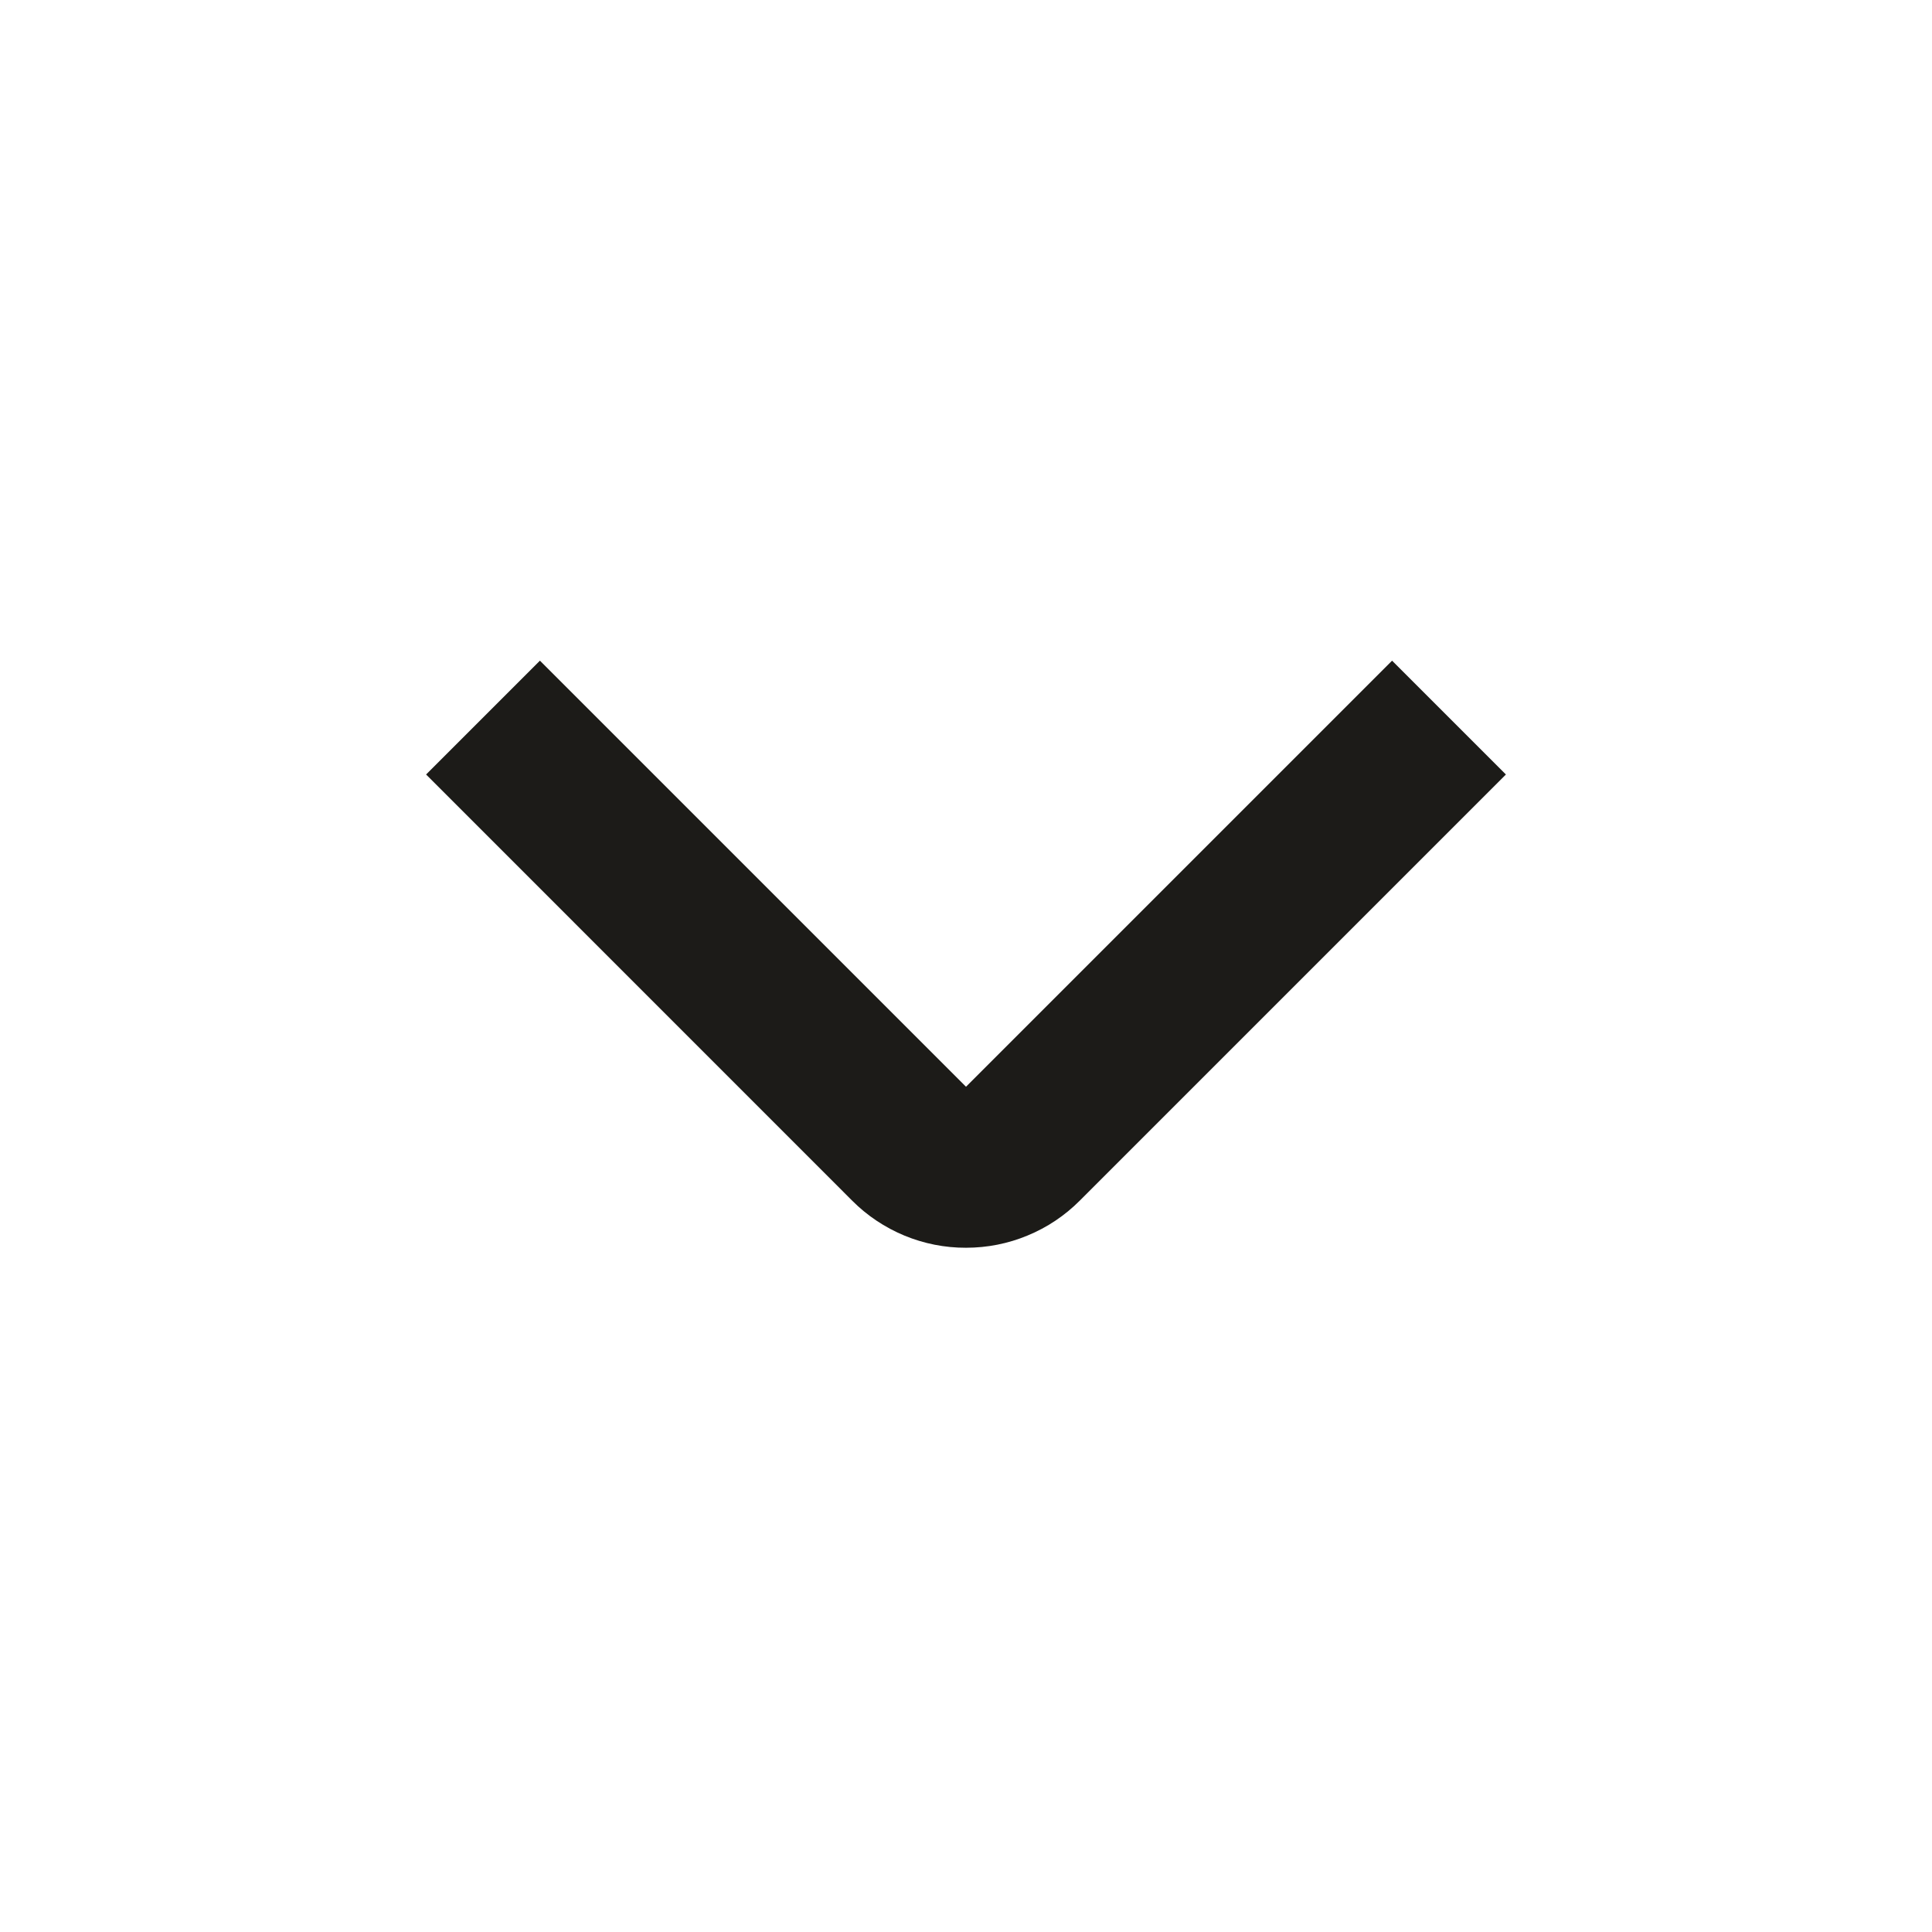
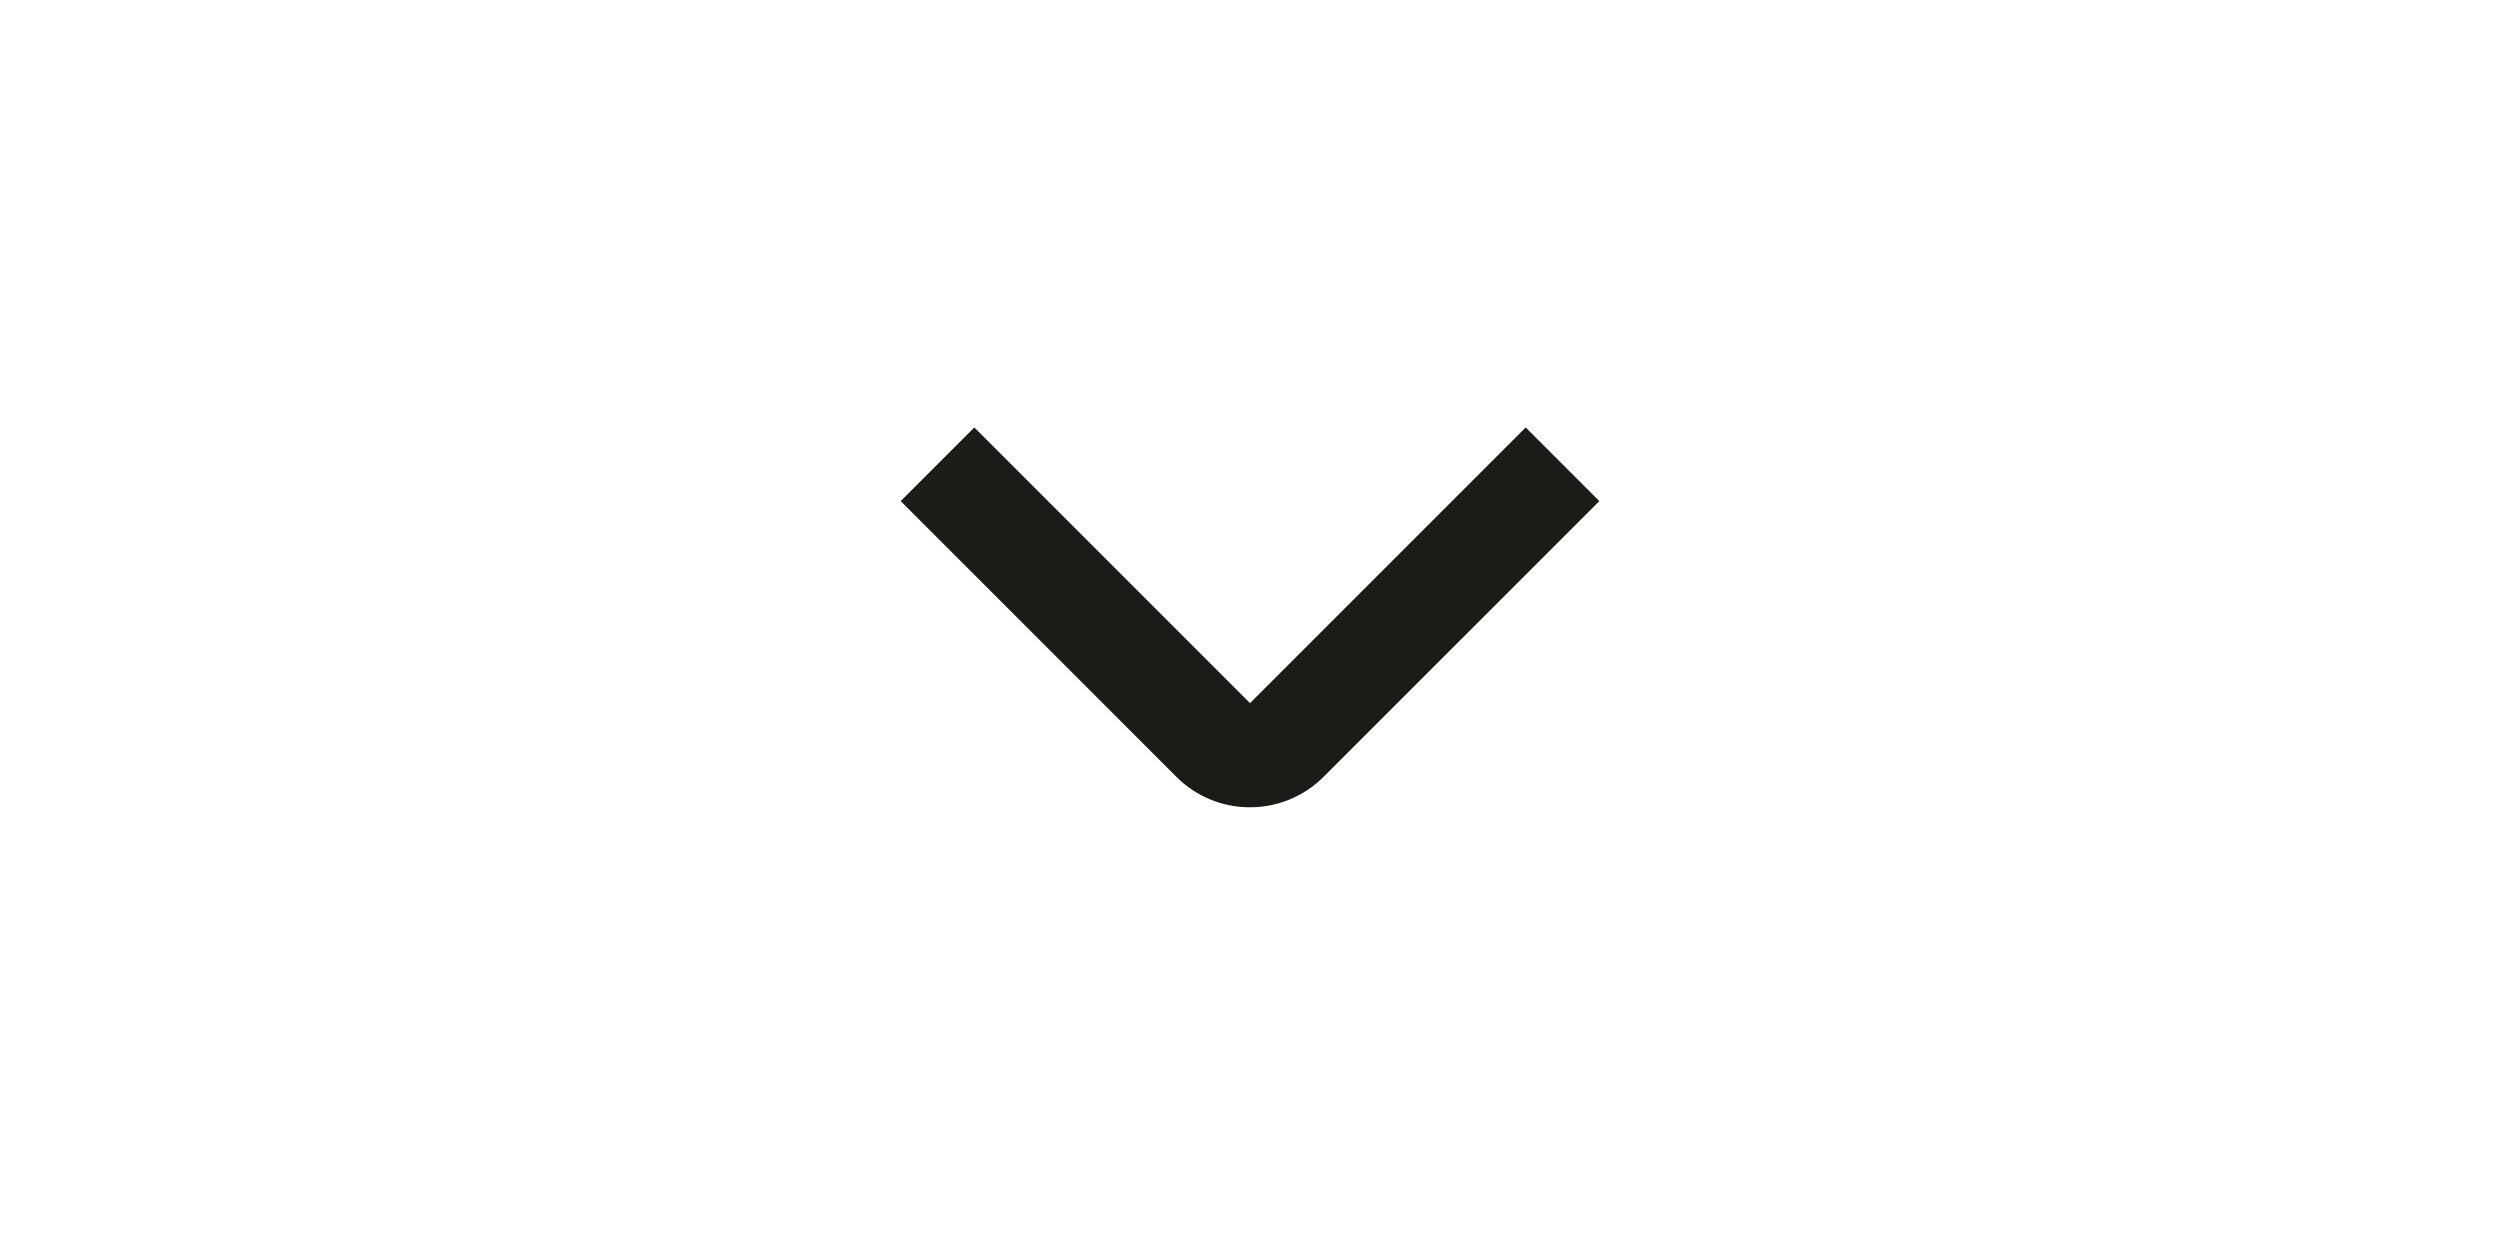
- <svg xmlns="http://www.w3.org/2000/svg" width="24" height="24" viewBox="0 0 24 24" fill="none">
+ <svg xmlns="http://www.w3.org/2000/svg" width="48" height="24" viewBox="0 0 24 24" fill="none">
  <path d="M12 15.5C11.737 15.501 11.477 15.449 11.235 15.349C10.992 15.248 10.771 15.101 10.586 14.915L5.293 9.621L6.707 8.207L12 13.5L17.293 8.207L18.707 9.621L13.414 14.914C13.229 15.1 13.008 15.248 12.765 15.348C12.523 15.449 12.263 15.5 12 15.5Z" fill="#1C1B18" />
</svg>
